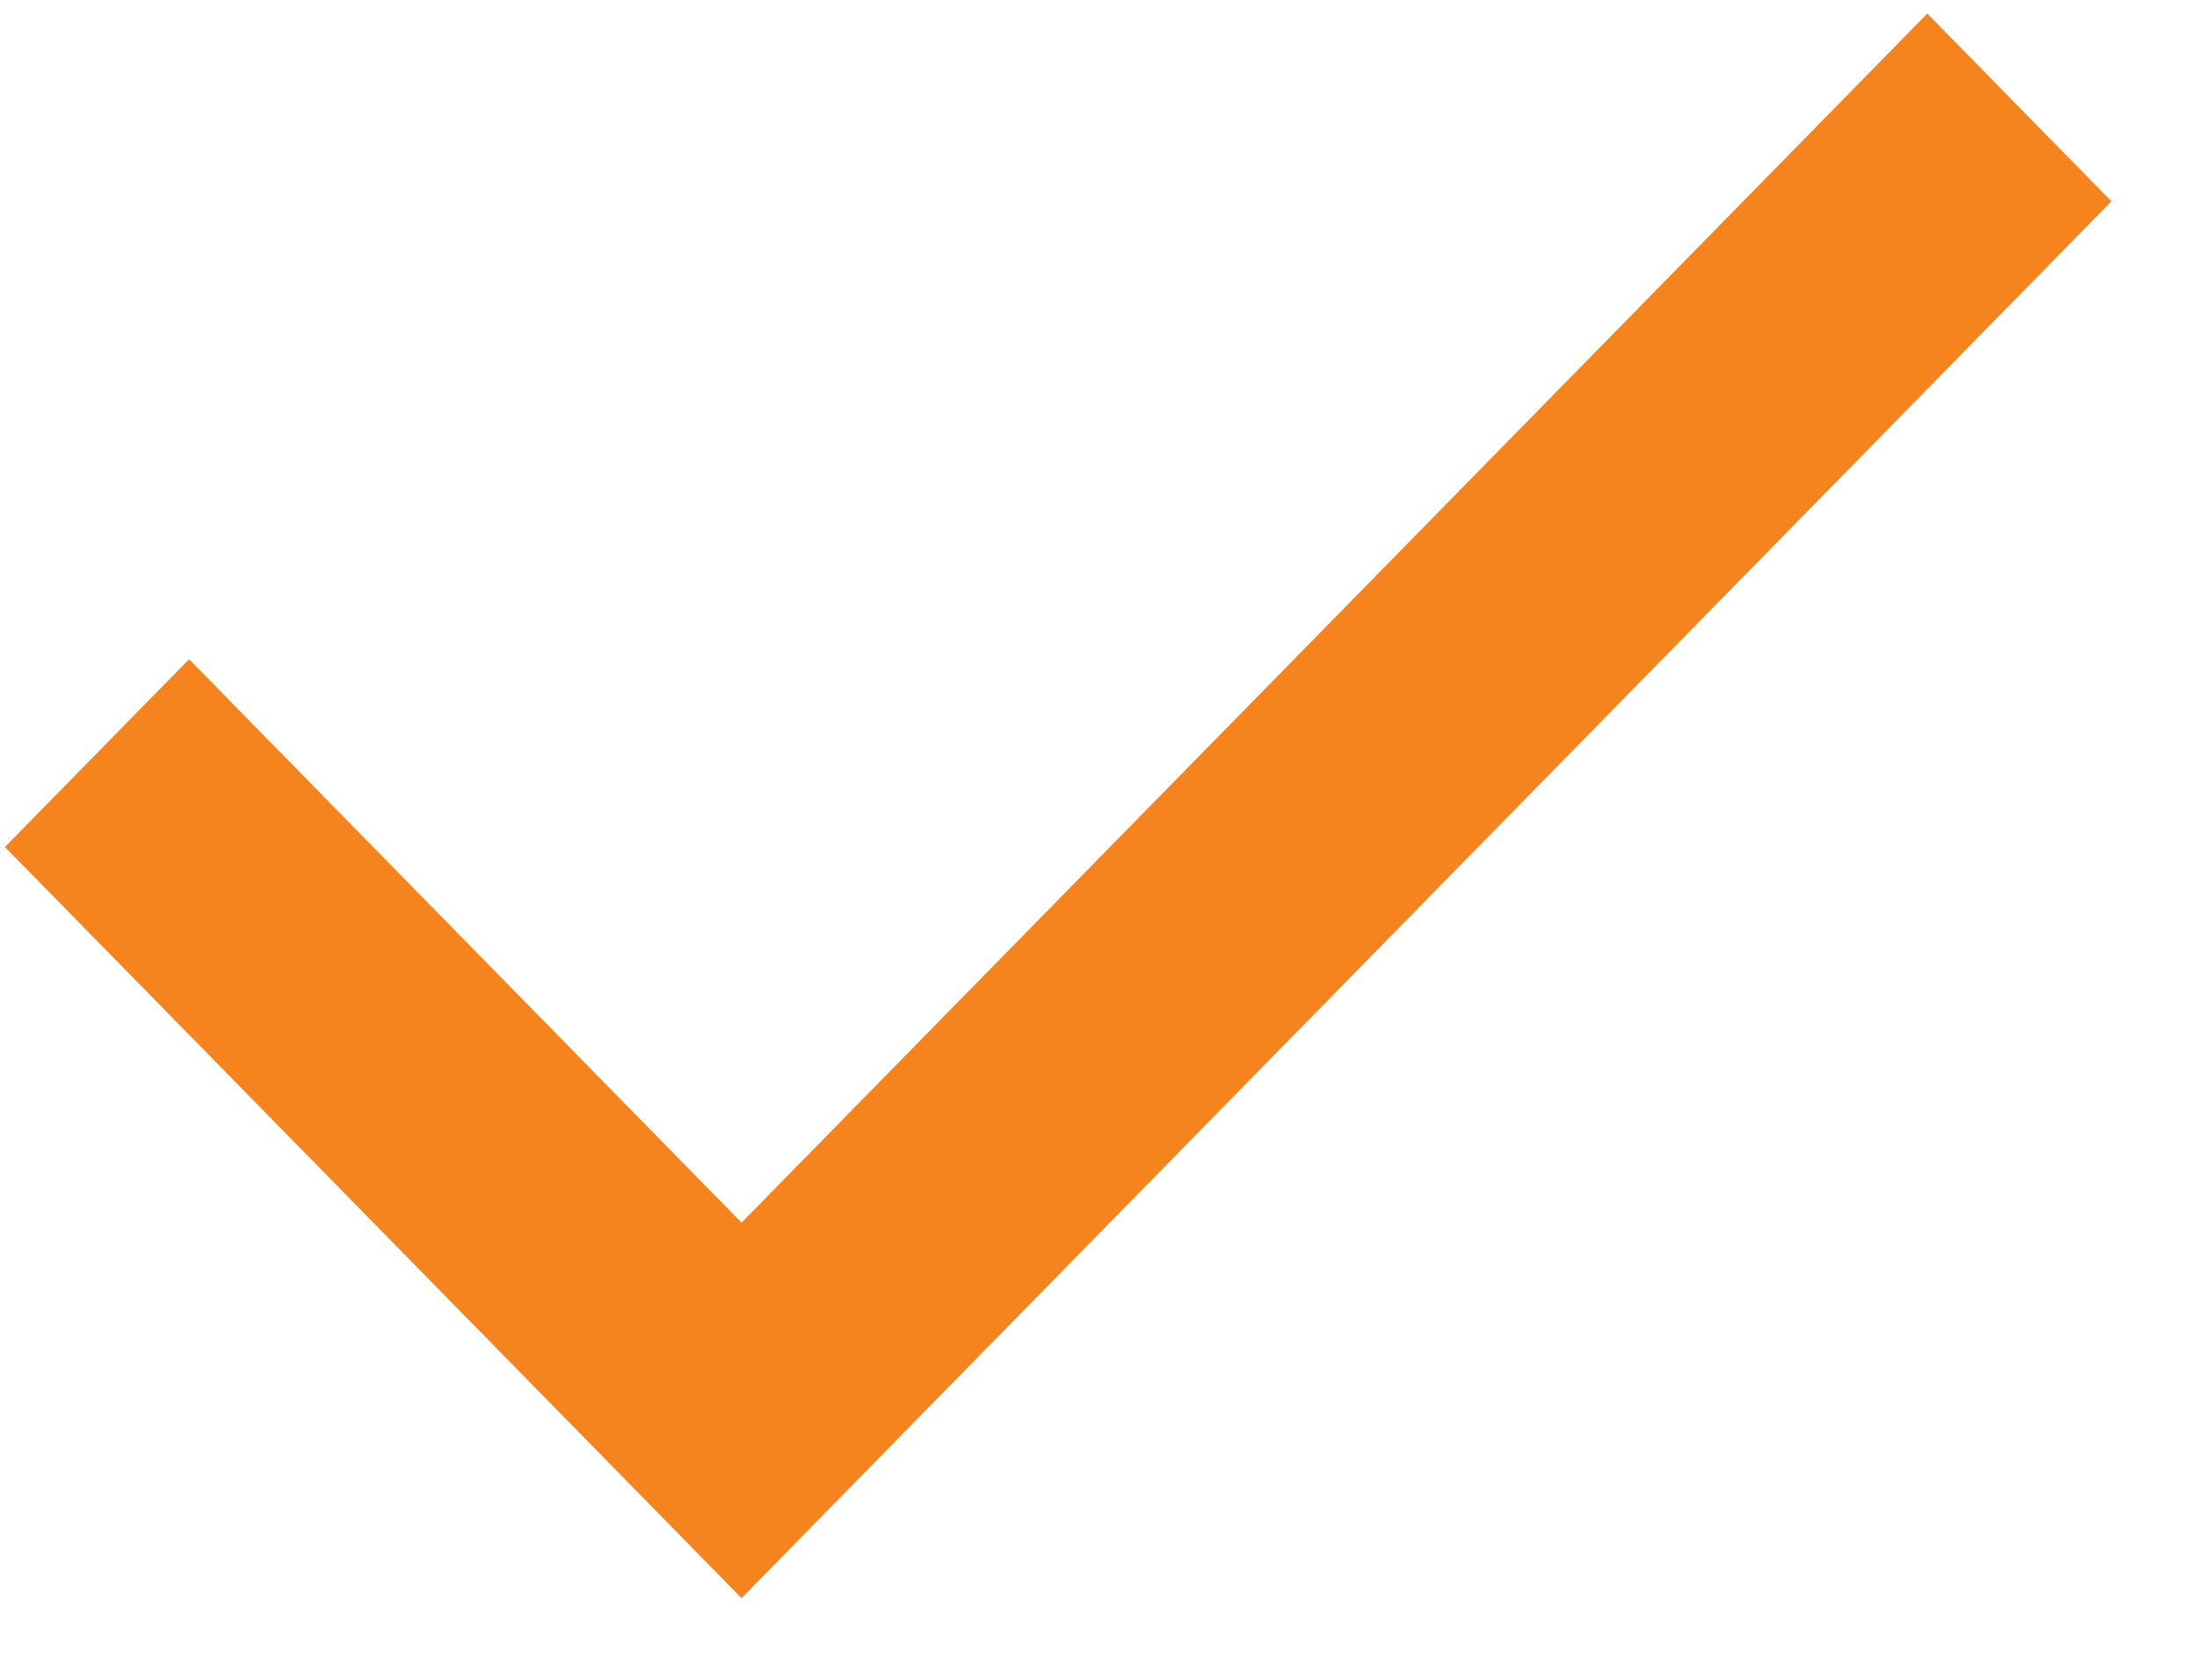
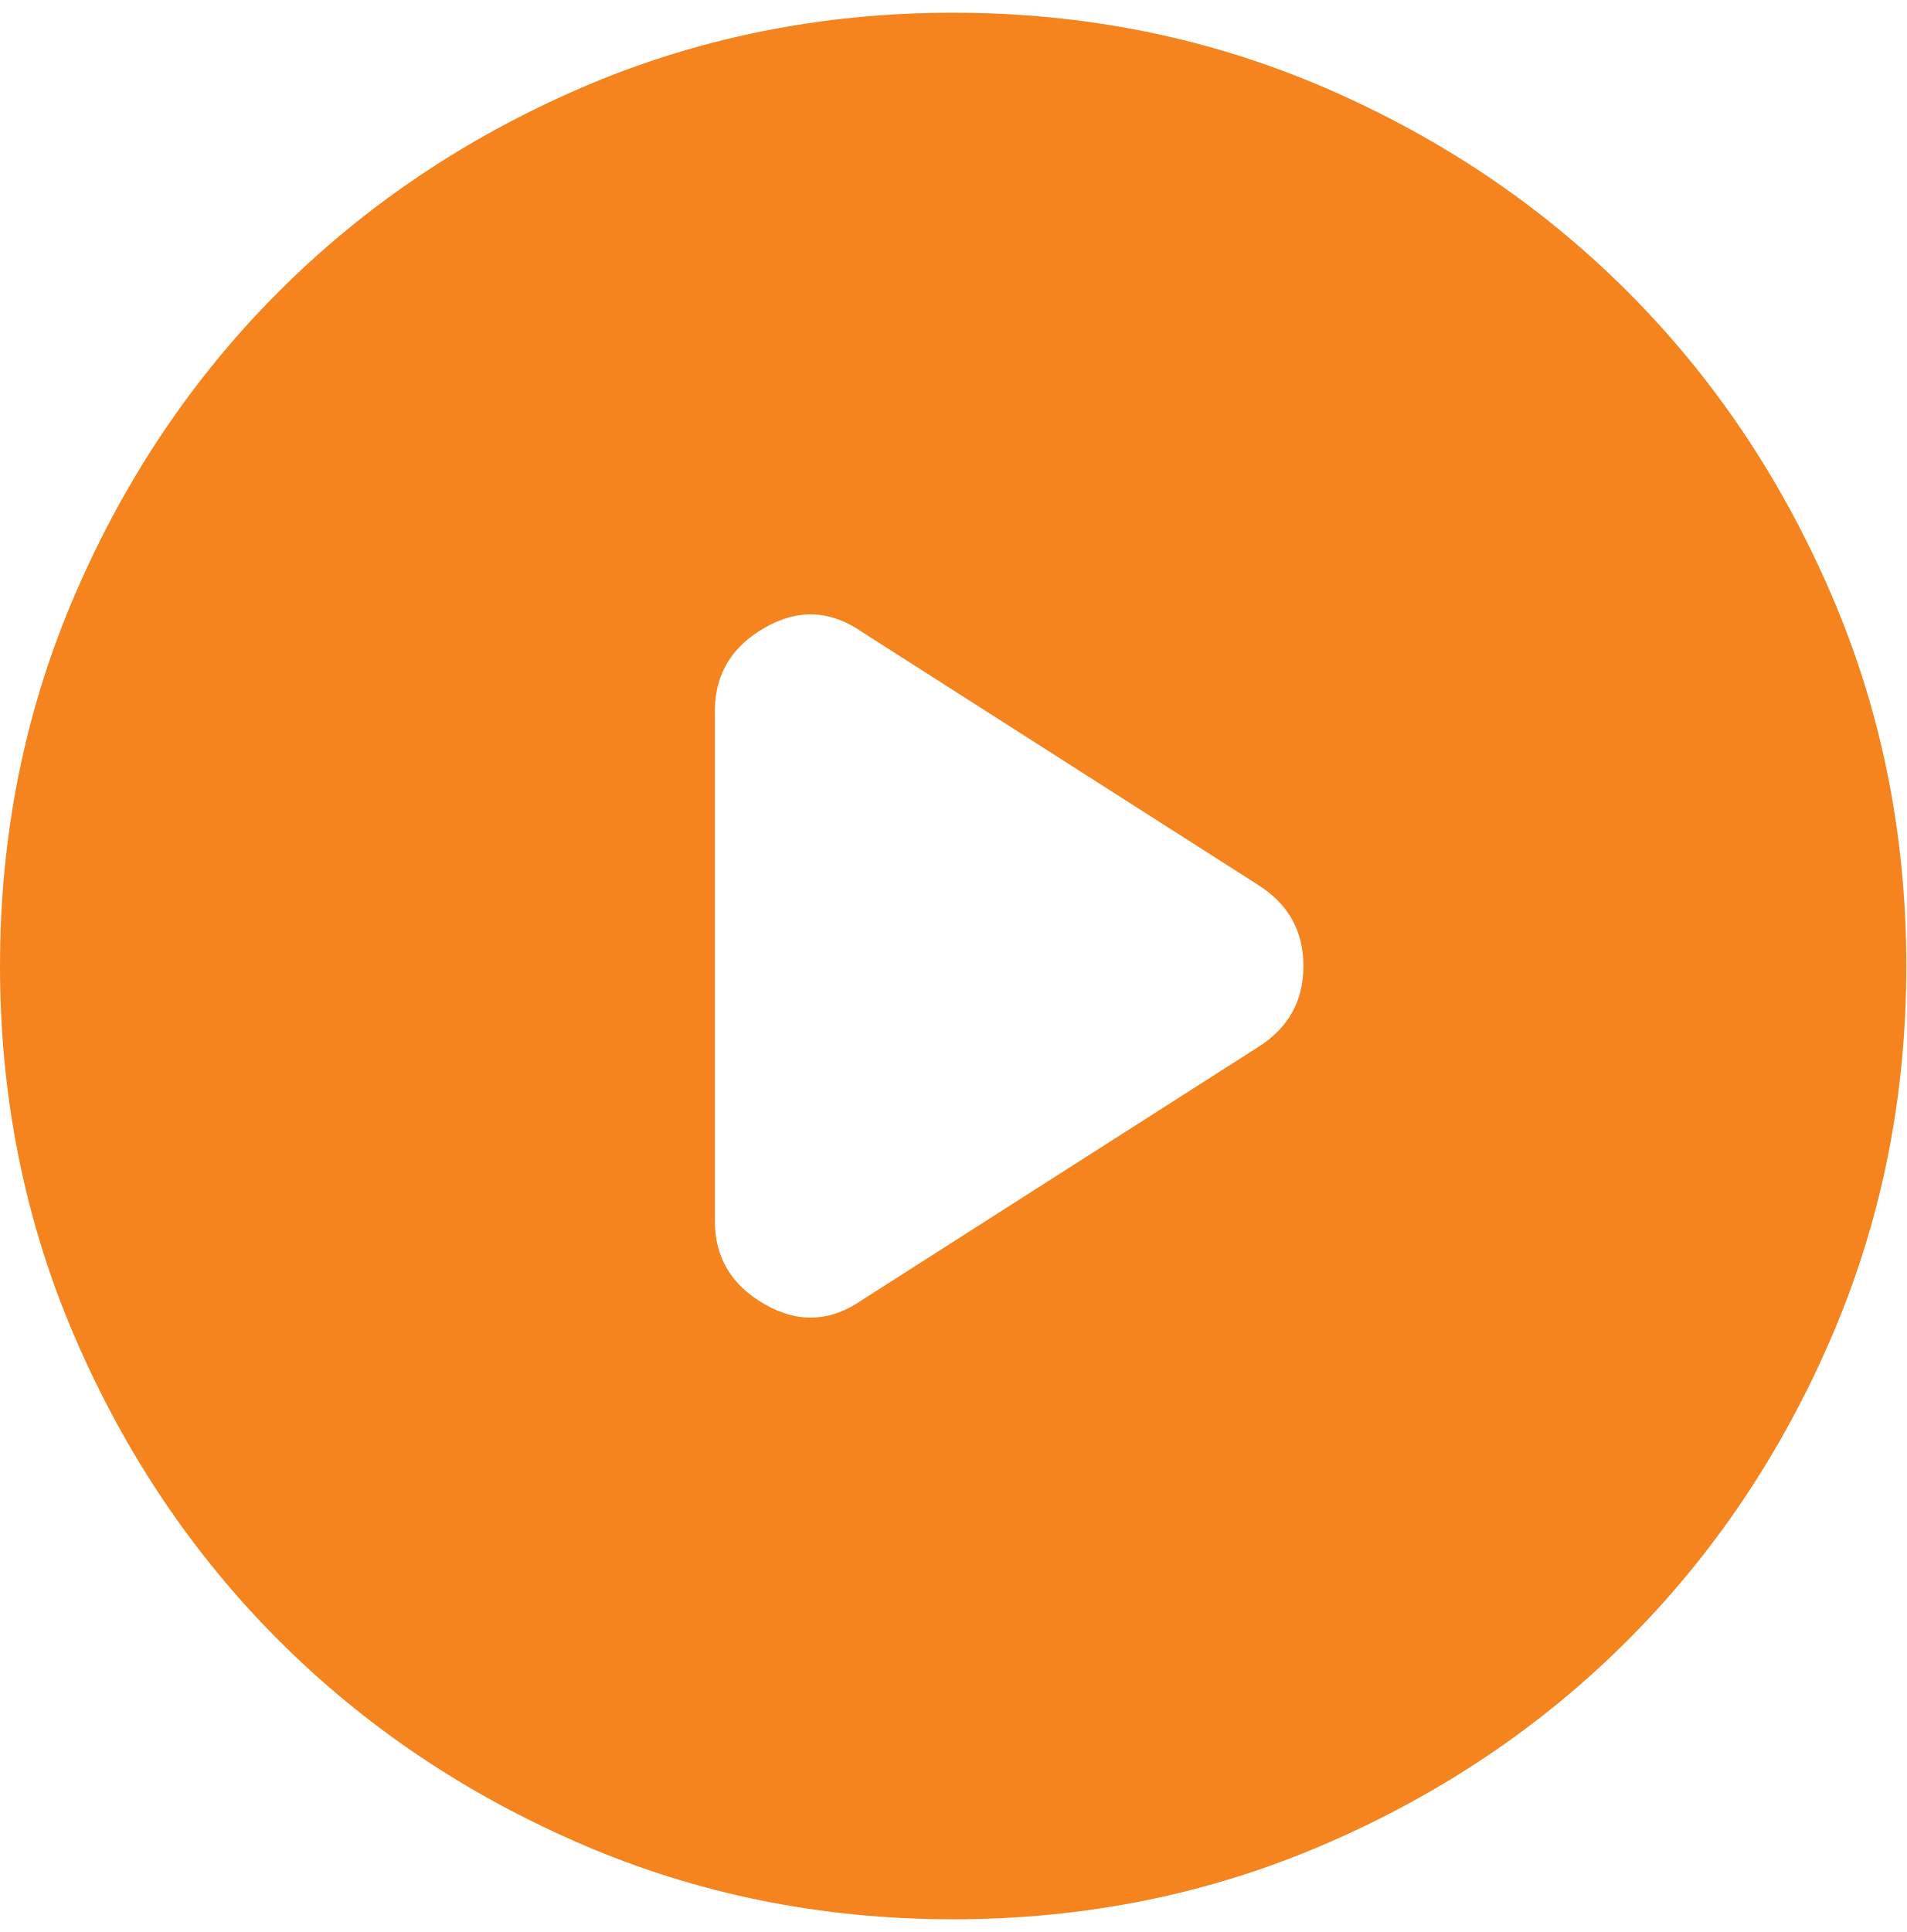
- <svg xmlns="http://www.w3.org/2000/svg" width="17" height="13" viewBox="0 0 17 13" fill="none">
-   <path d="M5.738 12.368L0.038 6.555L1.463 5.102L5.738 9.462L14.913 0.105L16.338 1.558L5.738 12.368Z" fill="#F5841F" />
+ <svg xmlns="http://www.w3.org/2000/svg" width="75" height="76" viewBox="0 0 75 76" fill="none">
+   <path d="M28.125 27.969V48.031C28.125 49.469 28.781 50.562 30.094 51.312C31.406 52.062 32.688 52 33.938 51.125L49.5 41.188C50.688 40.438 51.281 39.375 51.281 38C51.281 36.625 50.688 35.562 49.5 34.812L33.938 24.875C32.688 24 31.406 23.938 30.094 24.688C28.781 25.438 28.125 26.531 28.125 27.969ZM37.5 75.5C32.312 75.5 27.438 74.515 22.875 72.545C18.312 70.578 14.344 67.906 10.969 64.531C7.594 61.156 4.923 57.188 2.955 52.625C0.985 48.062 0 43.188 0 38C0 32.812 0.985 27.938 2.955 23.375C4.923 18.812 7.594 14.844 10.969 11.469C14.344 8.094 18.312 5.421 22.875 3.451C27.438 1.484 32.312 0.5 37.5 0.5C42.688 0.5 47.562 1.484 52.125 3.451C56.688 5.421 60.656 8.094 64.031 11.469C67.406 14.844 70.078 18.812 72.045 23.375C74.015 27.938 75 32.812 75 38C75 43.188 74.015 48.062 72.045 52.625C70.078 57.188 67.406 61.156 64.031 64.531C60.656 67.906 56.688 70.578 52.125 72.545C47.562 74.515 42.688 75.5 37.5 75.5Z" fill="#F5841F" />
</svg>
